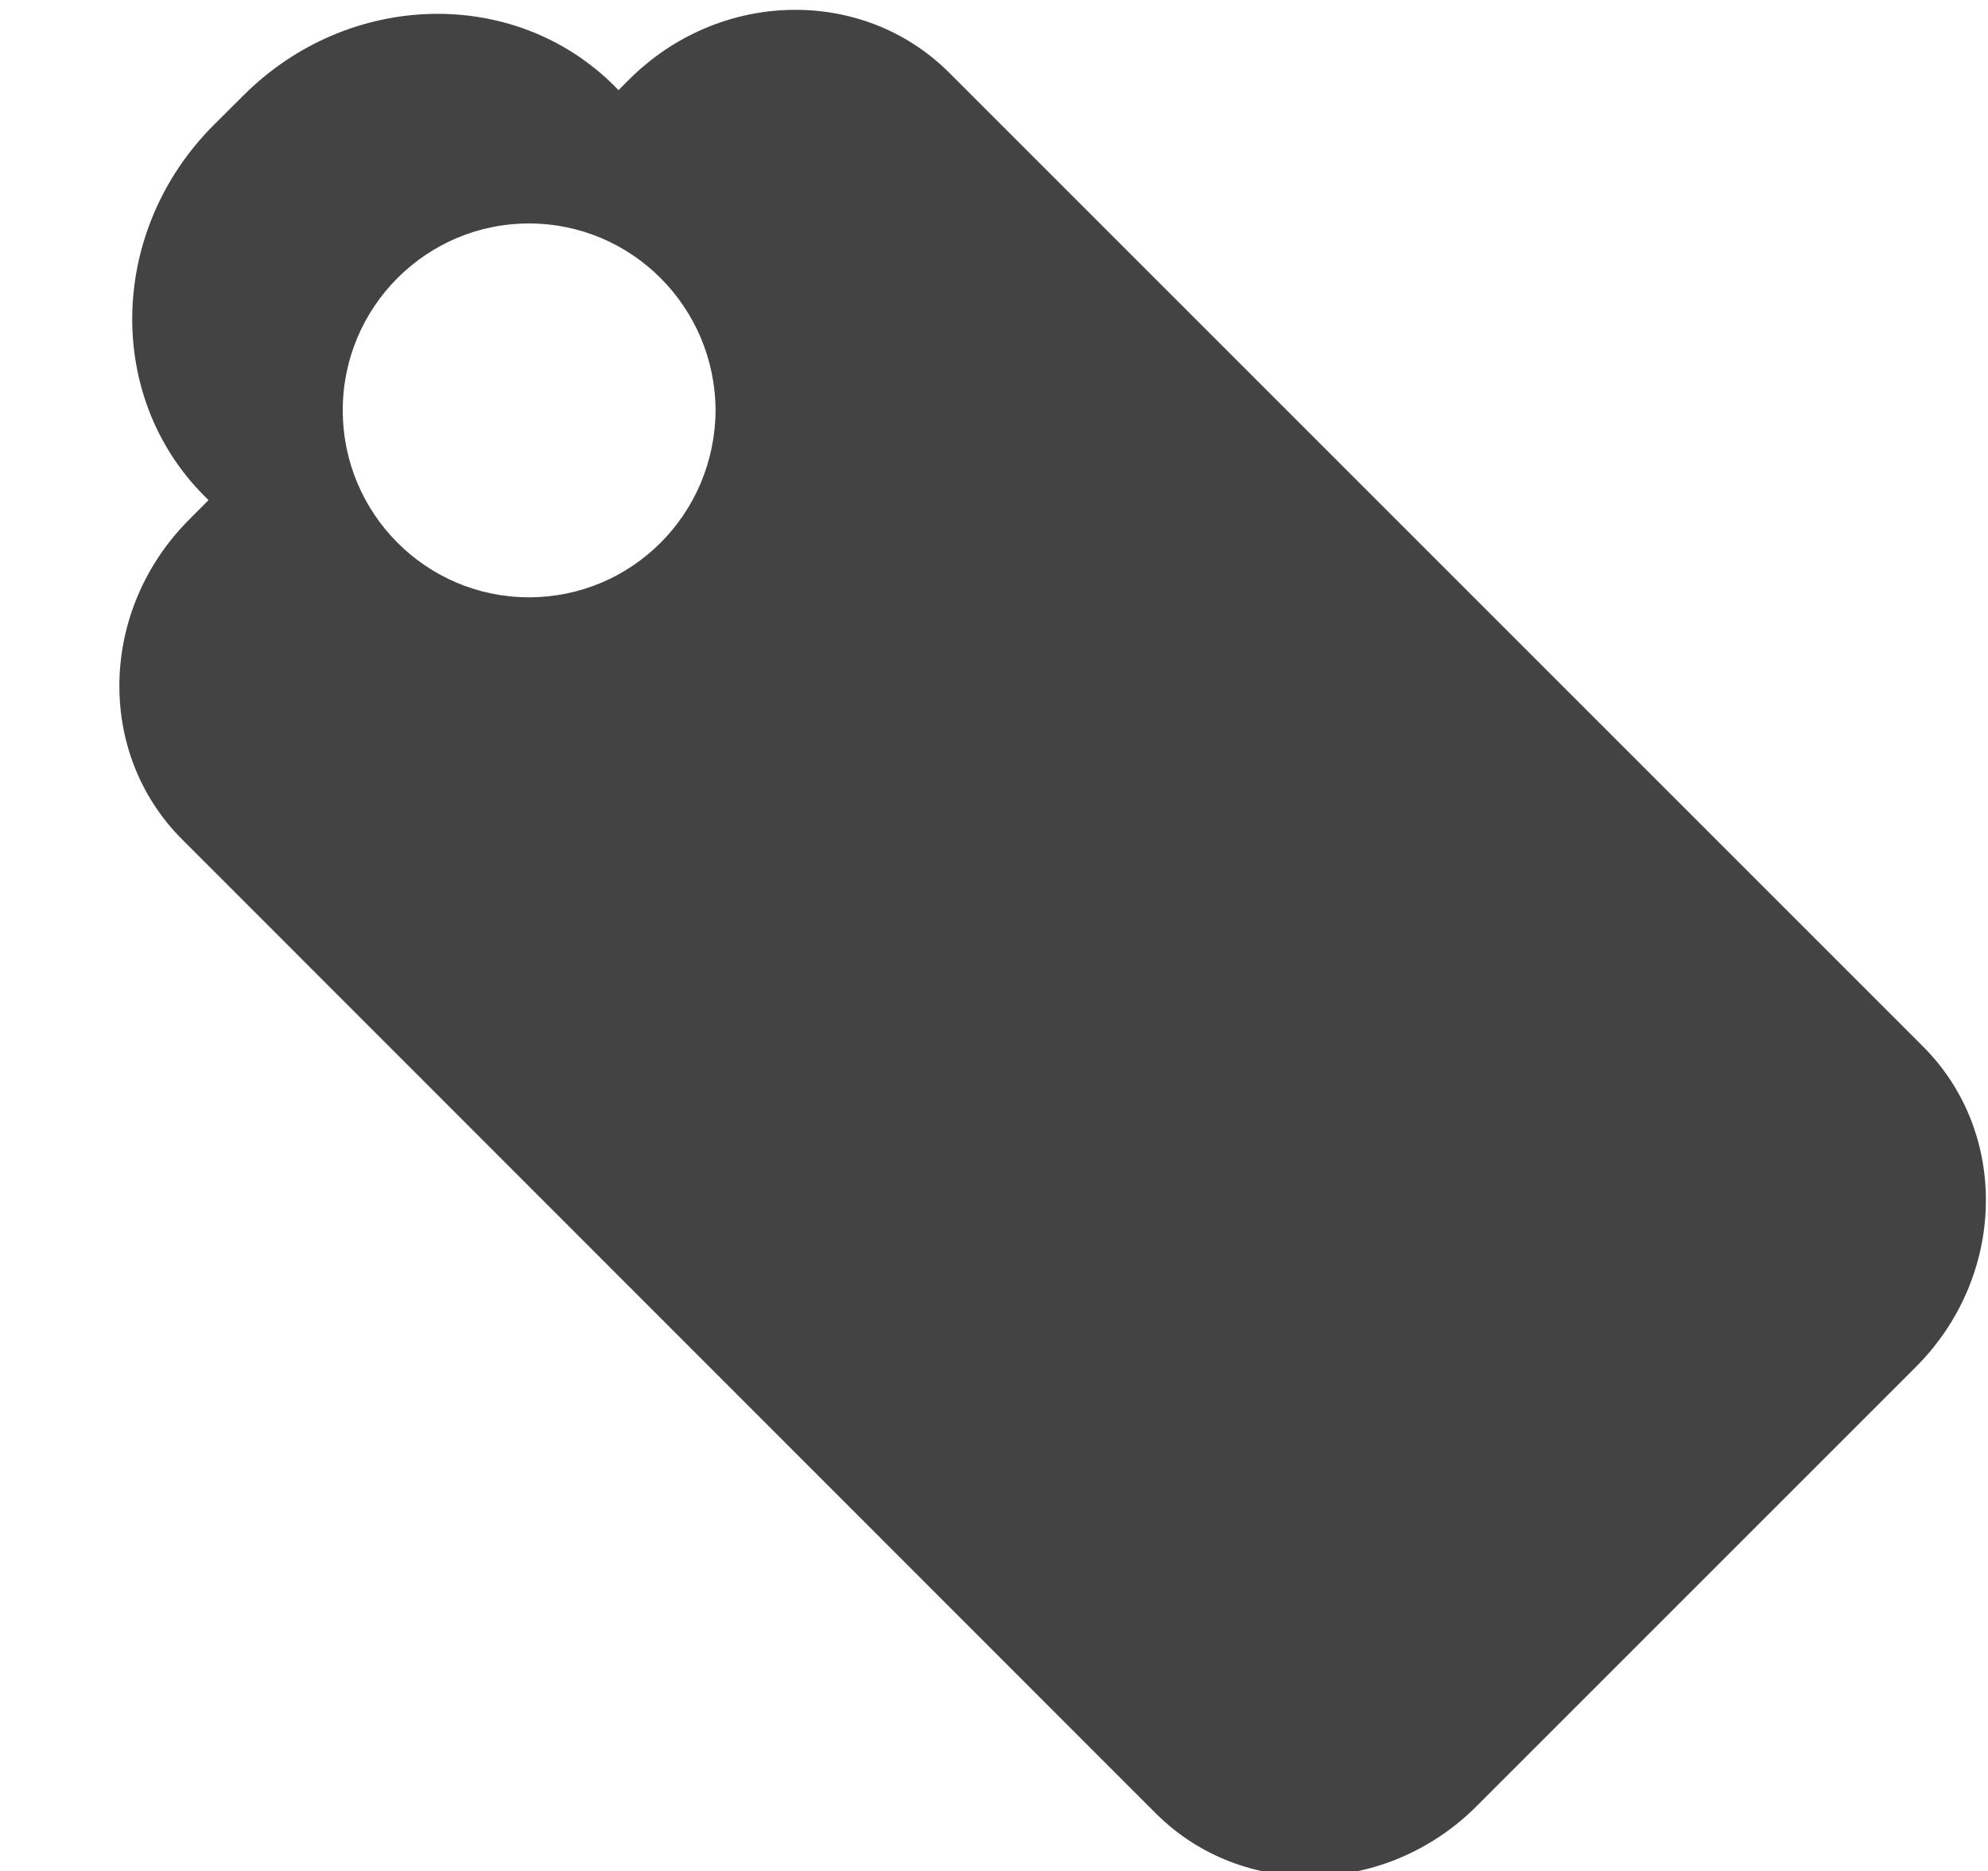
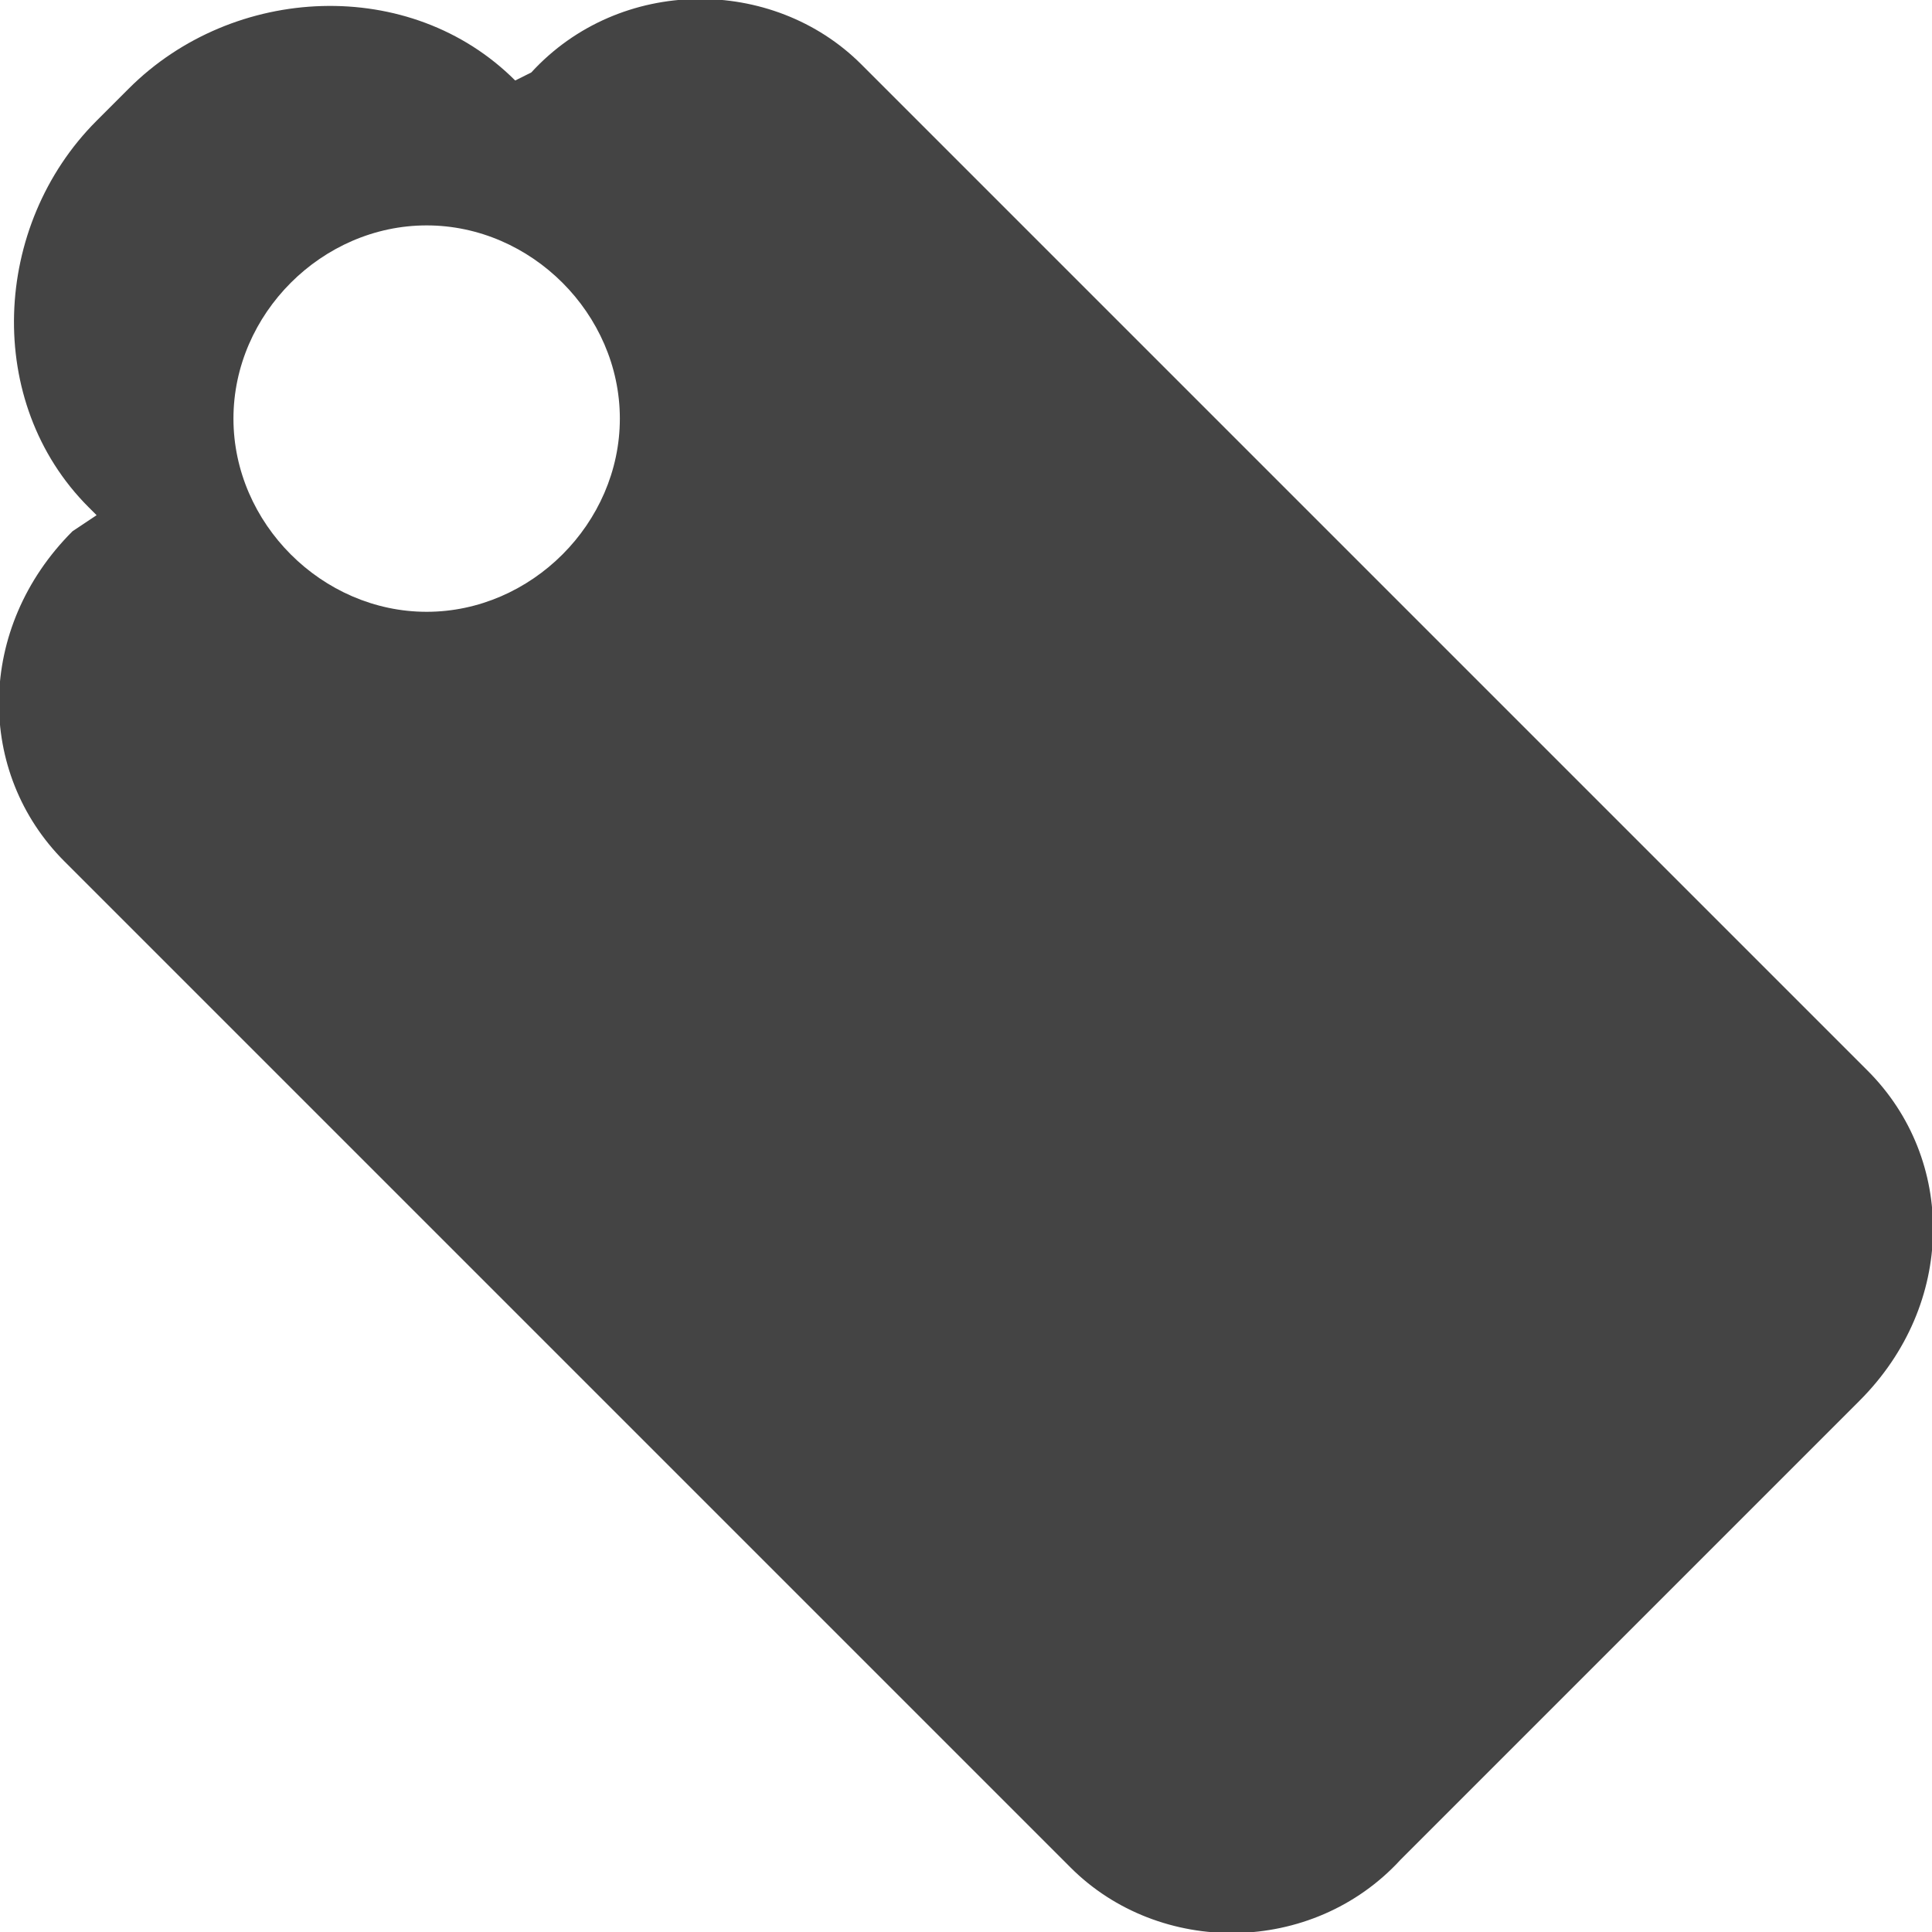
- <svg xmlns="http://www.w3.org/2000/svg" viewBox="0 0 17 16" version="1.1" class="si-glyph si-glyph-tag">
-   <defs />
-   <g stroke="none" stroke-width="1" fill="none" fill-rule="evenodd">
-     <path d="M5.379,0.681 L5.289,0.771 L5.255,0.736 C4.401,-0.118 2.98,-0.082 2.082,0.816 L1.827,1.07 C0.931,1.967 0.894,3.388 1.749,4.243 L1.783,4.277 L1.619,4.442 C0.846,5.214 0.818,6.441 1.559,7.18 L9.884,15.508 C10.626,16.248 11.851,16.22 12.626,15.447 L16.384,11.689 C17.156,10.916 17.185,9.69 16.445,8.95 L8.117,0.622 C7.377,-0.118 6.15,-0.091 5.379,0.681 L5.379,0.681 Z M4.523,5.108 C3.645,5.108 2.931,4.393 2.931,3.508 C2.931,2.627 3.645,1.911 4.523,1.911 C5.404,1.911 6.115,2.627 6.119,3.508 C6.115,4.395 5.404,5.108 4.523,5.108 L4.523,5.108 Z" fill="#434343" class="si-glyph-fill" />
+ <svg xmlns="http://www.w3.org/2000/svg" version="1.1" id="Vrstva_1" x="0px" y="0px" viewBox="0 0 24 24" style="enable-background:new 0 0 24 24;" xml:space="preserve">
+   <style type="text/css">
+ 	.st0{fill:#444444;}
+ </style>
+   <g>
+     <path class="st0" d="M6.6,0.9L6.4,1L6.4,1C5.1-0.3,2.9-0.2,1.6,1.1L1.2,1.5C-0.1,2.8-0.2,5,1.1,6.3l0.1,0.1L0.9,6.6   c-1.2,1.2-1.2,3-0.1,4.1l12.5,12.5c1.1,1.1,3,1.1,4.1-0.1l5.7-5.7c1.2-1.2,1.2-3,0.1-4.1L10.7,0.8C9.6-0.3,7.7-0.3,6.6,0.9L6.6,0.9   z M5.3,7.6c-1.3,0-2.4-1.1-2.4-2.4c0-1.3,1.1-2.4,2.4-2.4c1.3,0,2.4,1.1,2.4,2.4C7.7,6.5,6.6,7.6,5.3,7.6L5.3,7.6z" />
  </g>
</svg>
